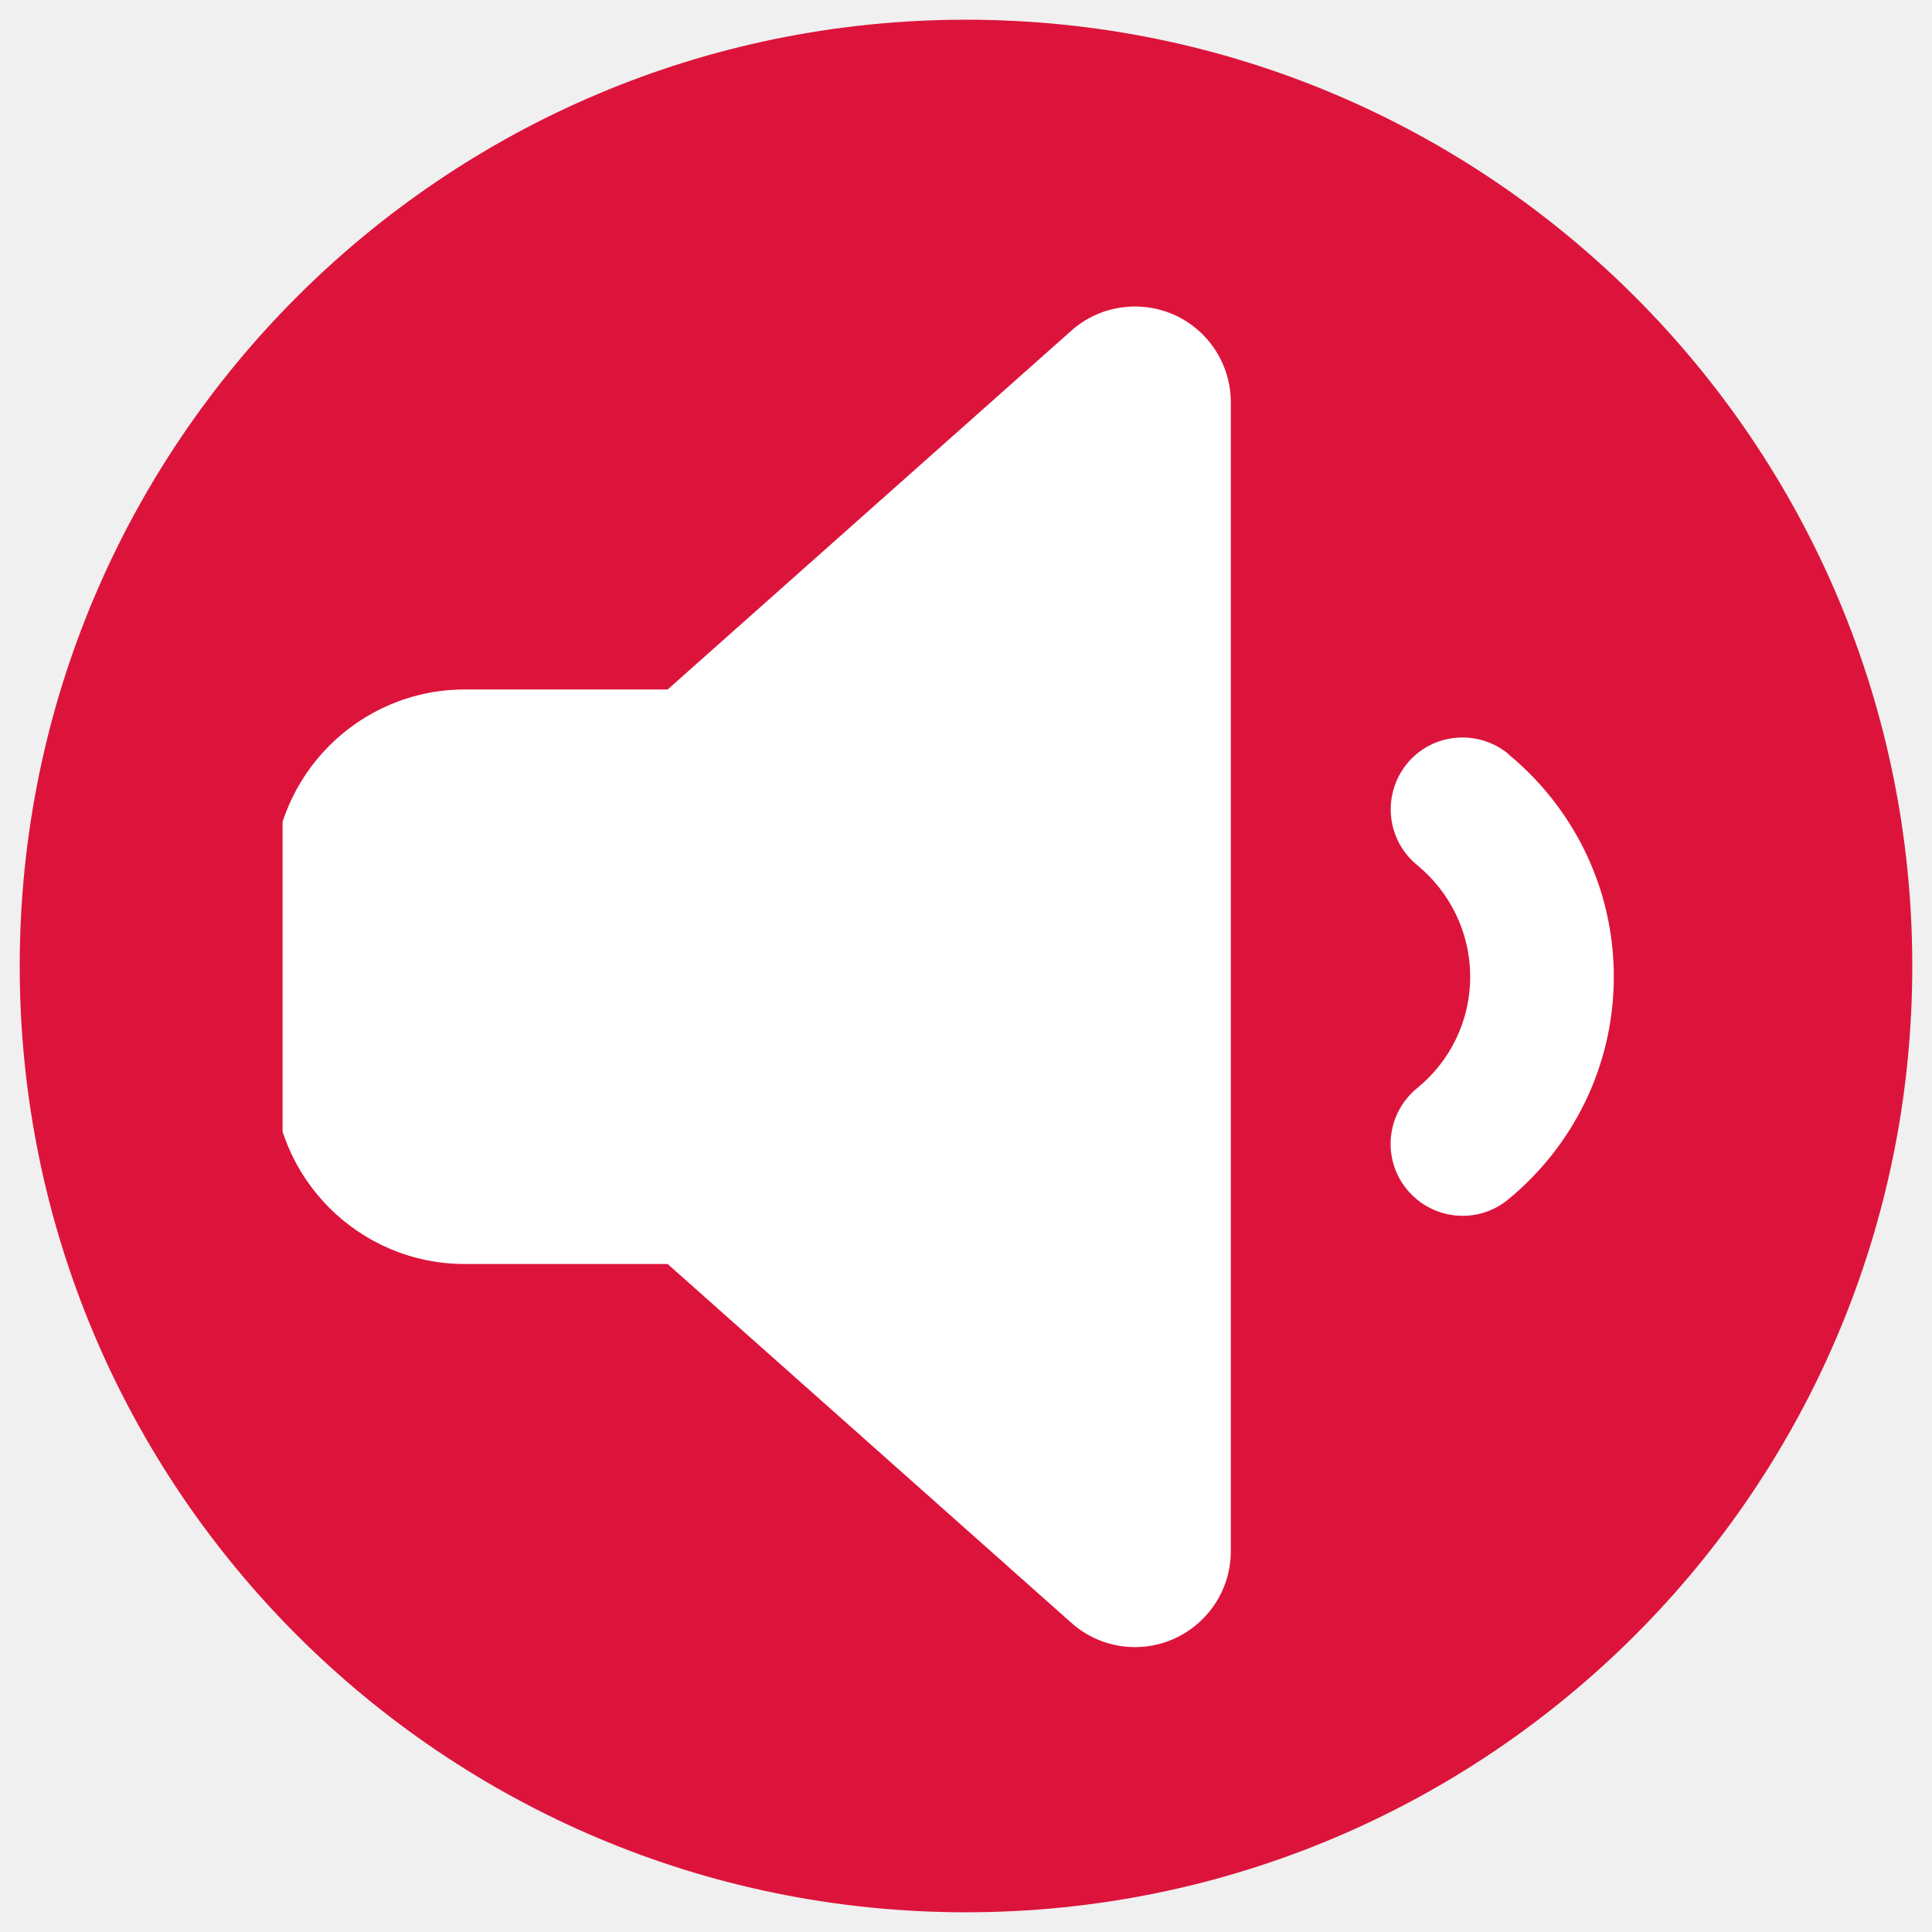
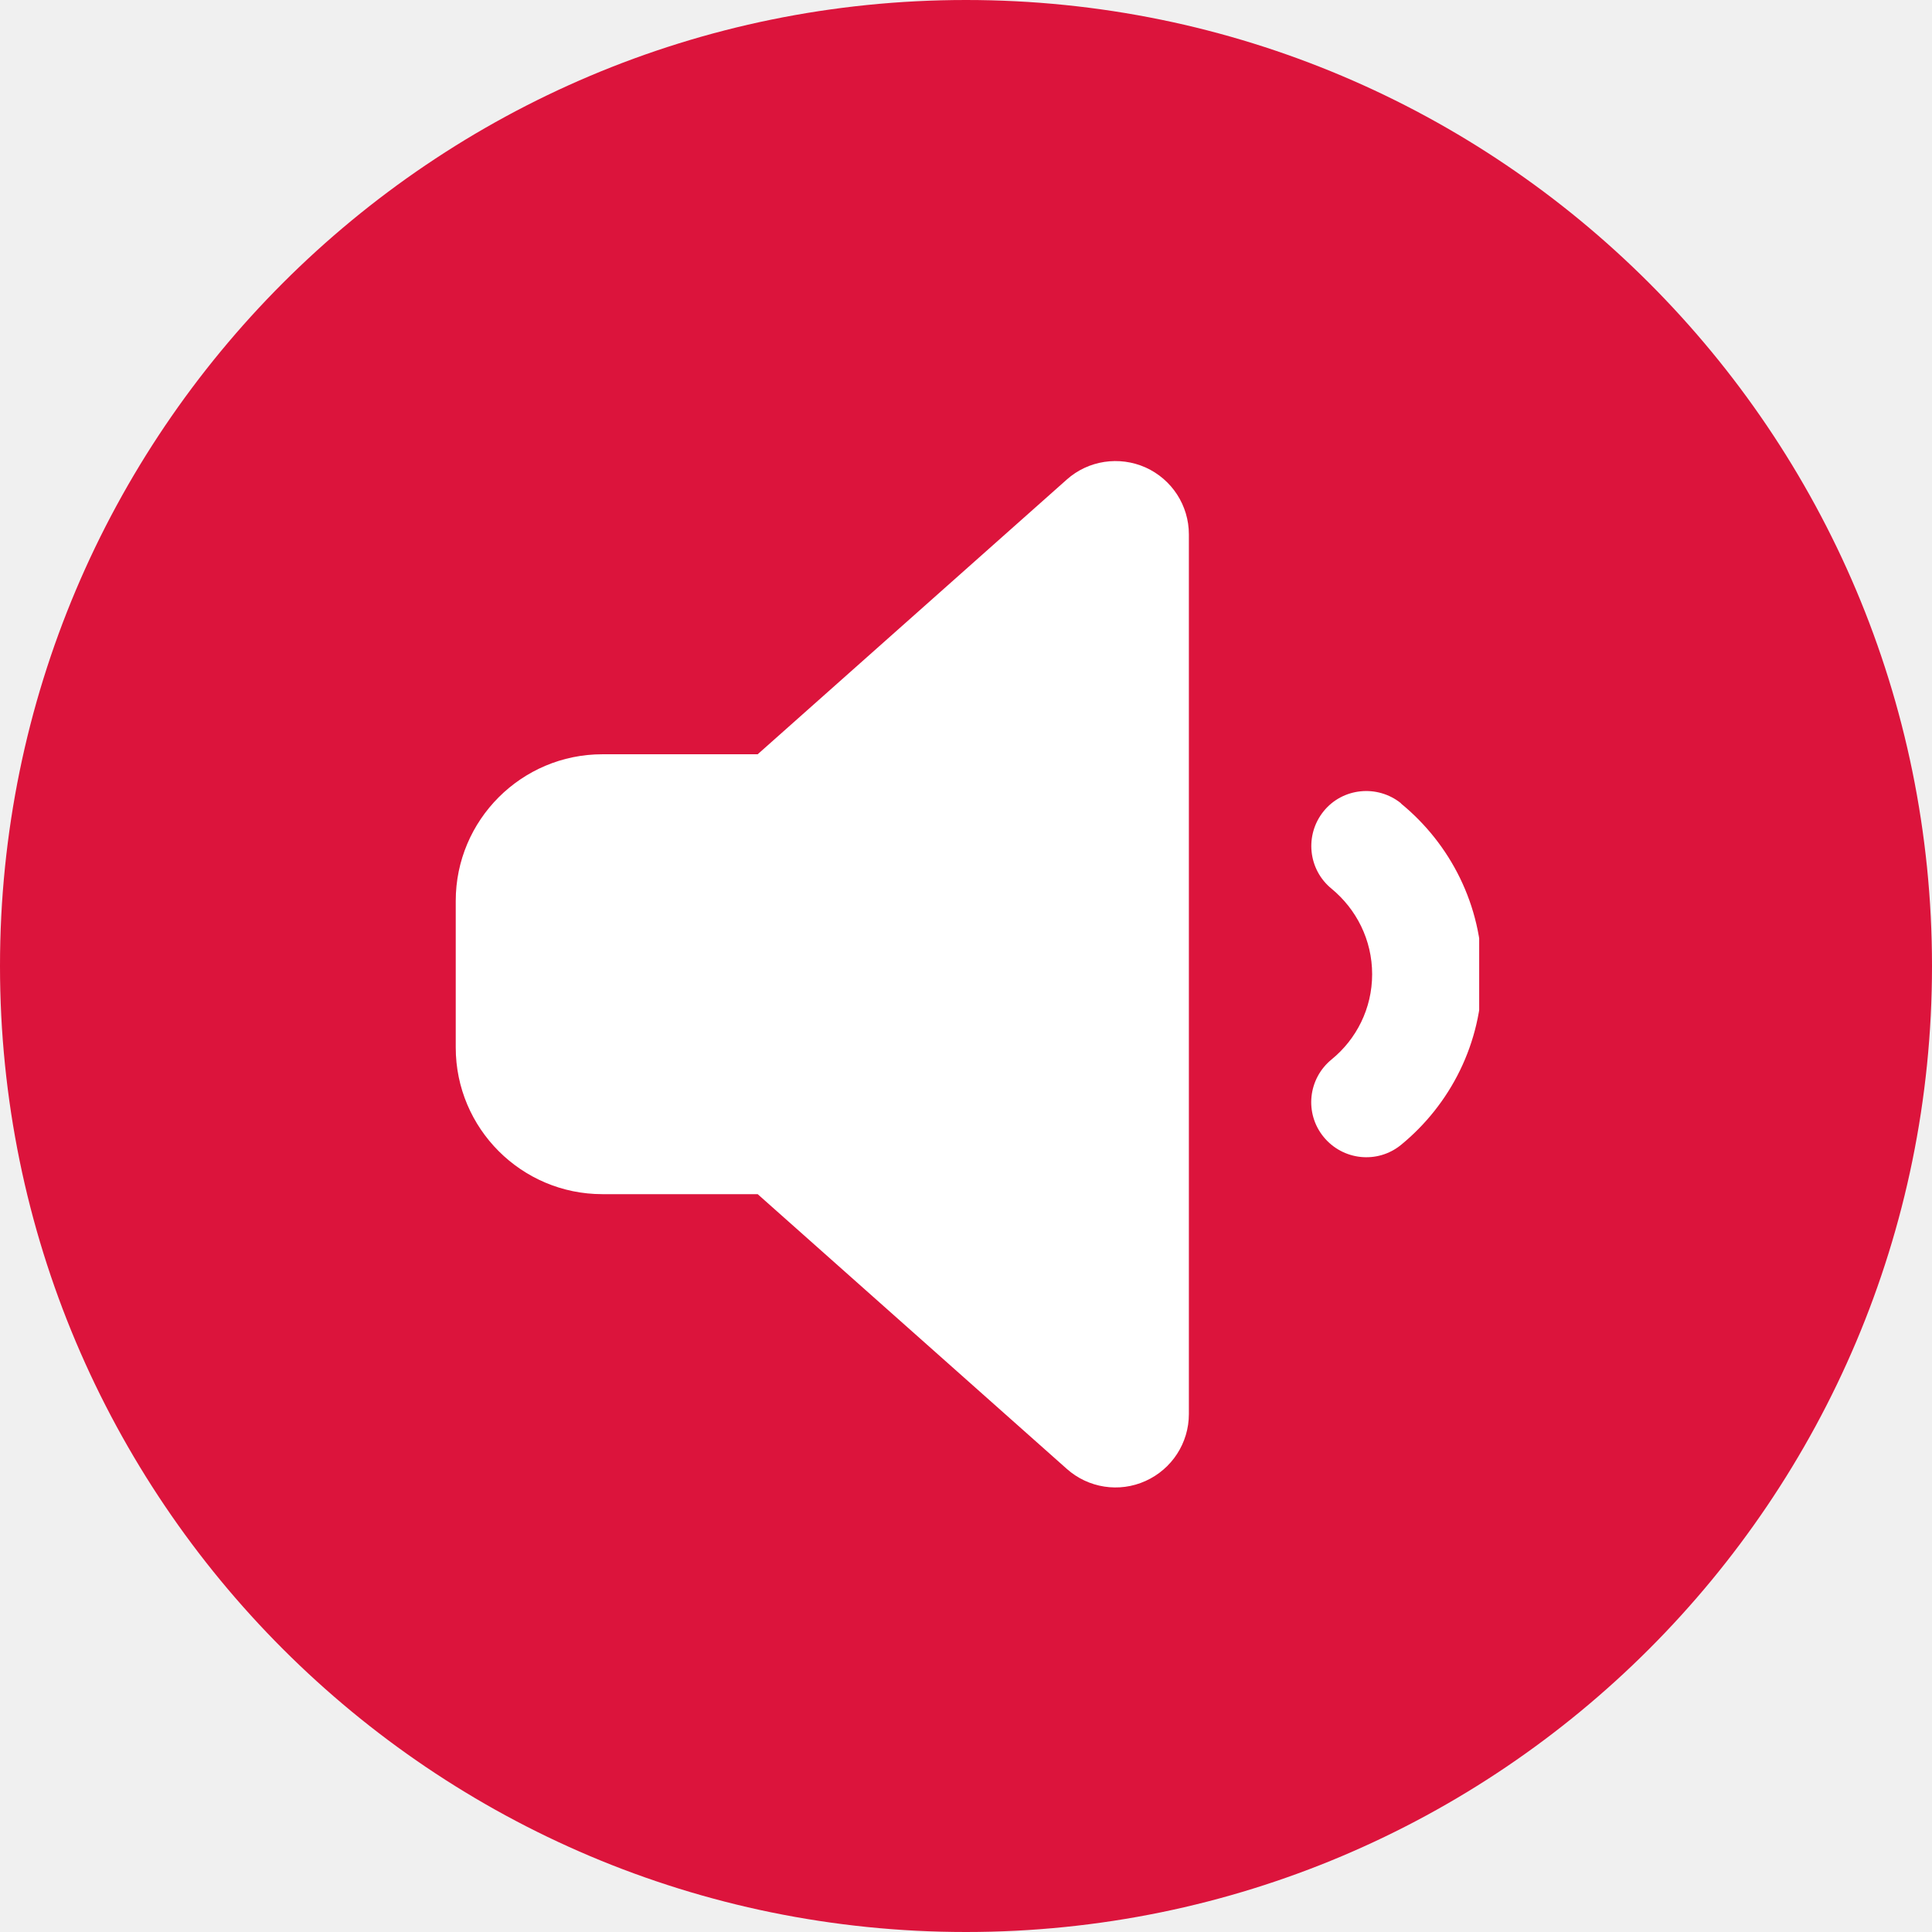
- <svg xmlns="http://www.w3.org/2000/svg" width="49" height="49" viewBox="0 0 49 49" fill="none">
-   <circle cx="24" cy="24" r="24" transform="matrix(1 1.74846e-07 1.74846e-07 -1 0.5 48.5)" fill="#DC143C" />
-   <g clip-path="url(#clip0_397_8621)">
-     <path d="M29.782 7.985C30.654 8.38 31.216 9.245 31.216 10.201V39.344C31.216 40.3 30.654 41.166 29.782 41.56C28.909 41.955 27.884 41.795 27.171 41.158L16.933 32.058H11.787C9.108 32.058 6.93 29.88 6.93 27.201V22.344C6.93 19.665 9.108 17.487 11.787 17.487H16.933L27.171 8.387C27.884 7.75 28.909 7.598 29.782 7.985ZM38.244 19.119C39.875 20.454 40.93 22.488 40.93 24.773C40.93 27.057 39.875 29.091 38.244 30.427C37.462 31.064 36.316 30.943 35.678 30.161C35.041 29.379 35.162 28.233 35.944 27.596C36.764 26.928 37.287 25.911 37.287 24.773C37.287 23.634 36.764 22.617 35.944 21.942C35.162 21.304 35.048 20.158 35.678 19.377C36.308 18.595 37.462 18.481 38.244 19.111V19.119Z" fill="white" />
+ <svg xmlns="http://www.w3.org/2000/svg" width="64" height="64" viewBox="0 0 64 64" fill="none">
+   <circle cx="32" cy="32" r="32" transform="matrix(1 1.74846e-07 1.74846e-07 -1 0 64)" fill="#DC143C" />
+   <g clip-path="url(#clip0_177_8119)">
+     <path d="M37.948 15.485C38.821 15.879 39.383 16.744 39.383 17.701V46.843C39.383 47.8 38.821 48.665 37.948 49.059C37.075 49.454 36.051 49.295 35.337 48.657L25.099 39.558H19.954C17.275 39.558 15.097 37.38 15.097 34.701V29.843C15.097 27.164 17.275 24.986 19.954 24.986H25.099L35.337 15.887C36.051 15.249 37.075 15.097 37.948 15.485ZM46.41 26.618C48.042 27.954 49.097 29.988 49.097 32.272C49.097 34.556 48.042 36.59 46.41 37.926C45.629 38.563 44.483 38.442 43.845 37.66C43.208 36.879 43.329 35.733 44.111 35.095C44.93 34.427 45.454 33.41 45.454 32.272C45.454 31.134 44.93 30.117 44.111 29.441C43.329 28.804 43.215 27.658 43.845 26.876C44.475 26.094 45.629 25.98 46.41 26.61V26.618Z" fill="white" />
  </g>
  <defs>
-     <clipPath id="clip0_397_8621">
-       <rect width="34" height="38.857" fill="white" transform="translate(7.16675 5.16669)" />
+     <clipPath id="clip0_177_8119">
+       <rect width="34" height="38.857" fill="white" transform="translate(15 13)" />
    </clipPath>
  </defs>
</svg>
